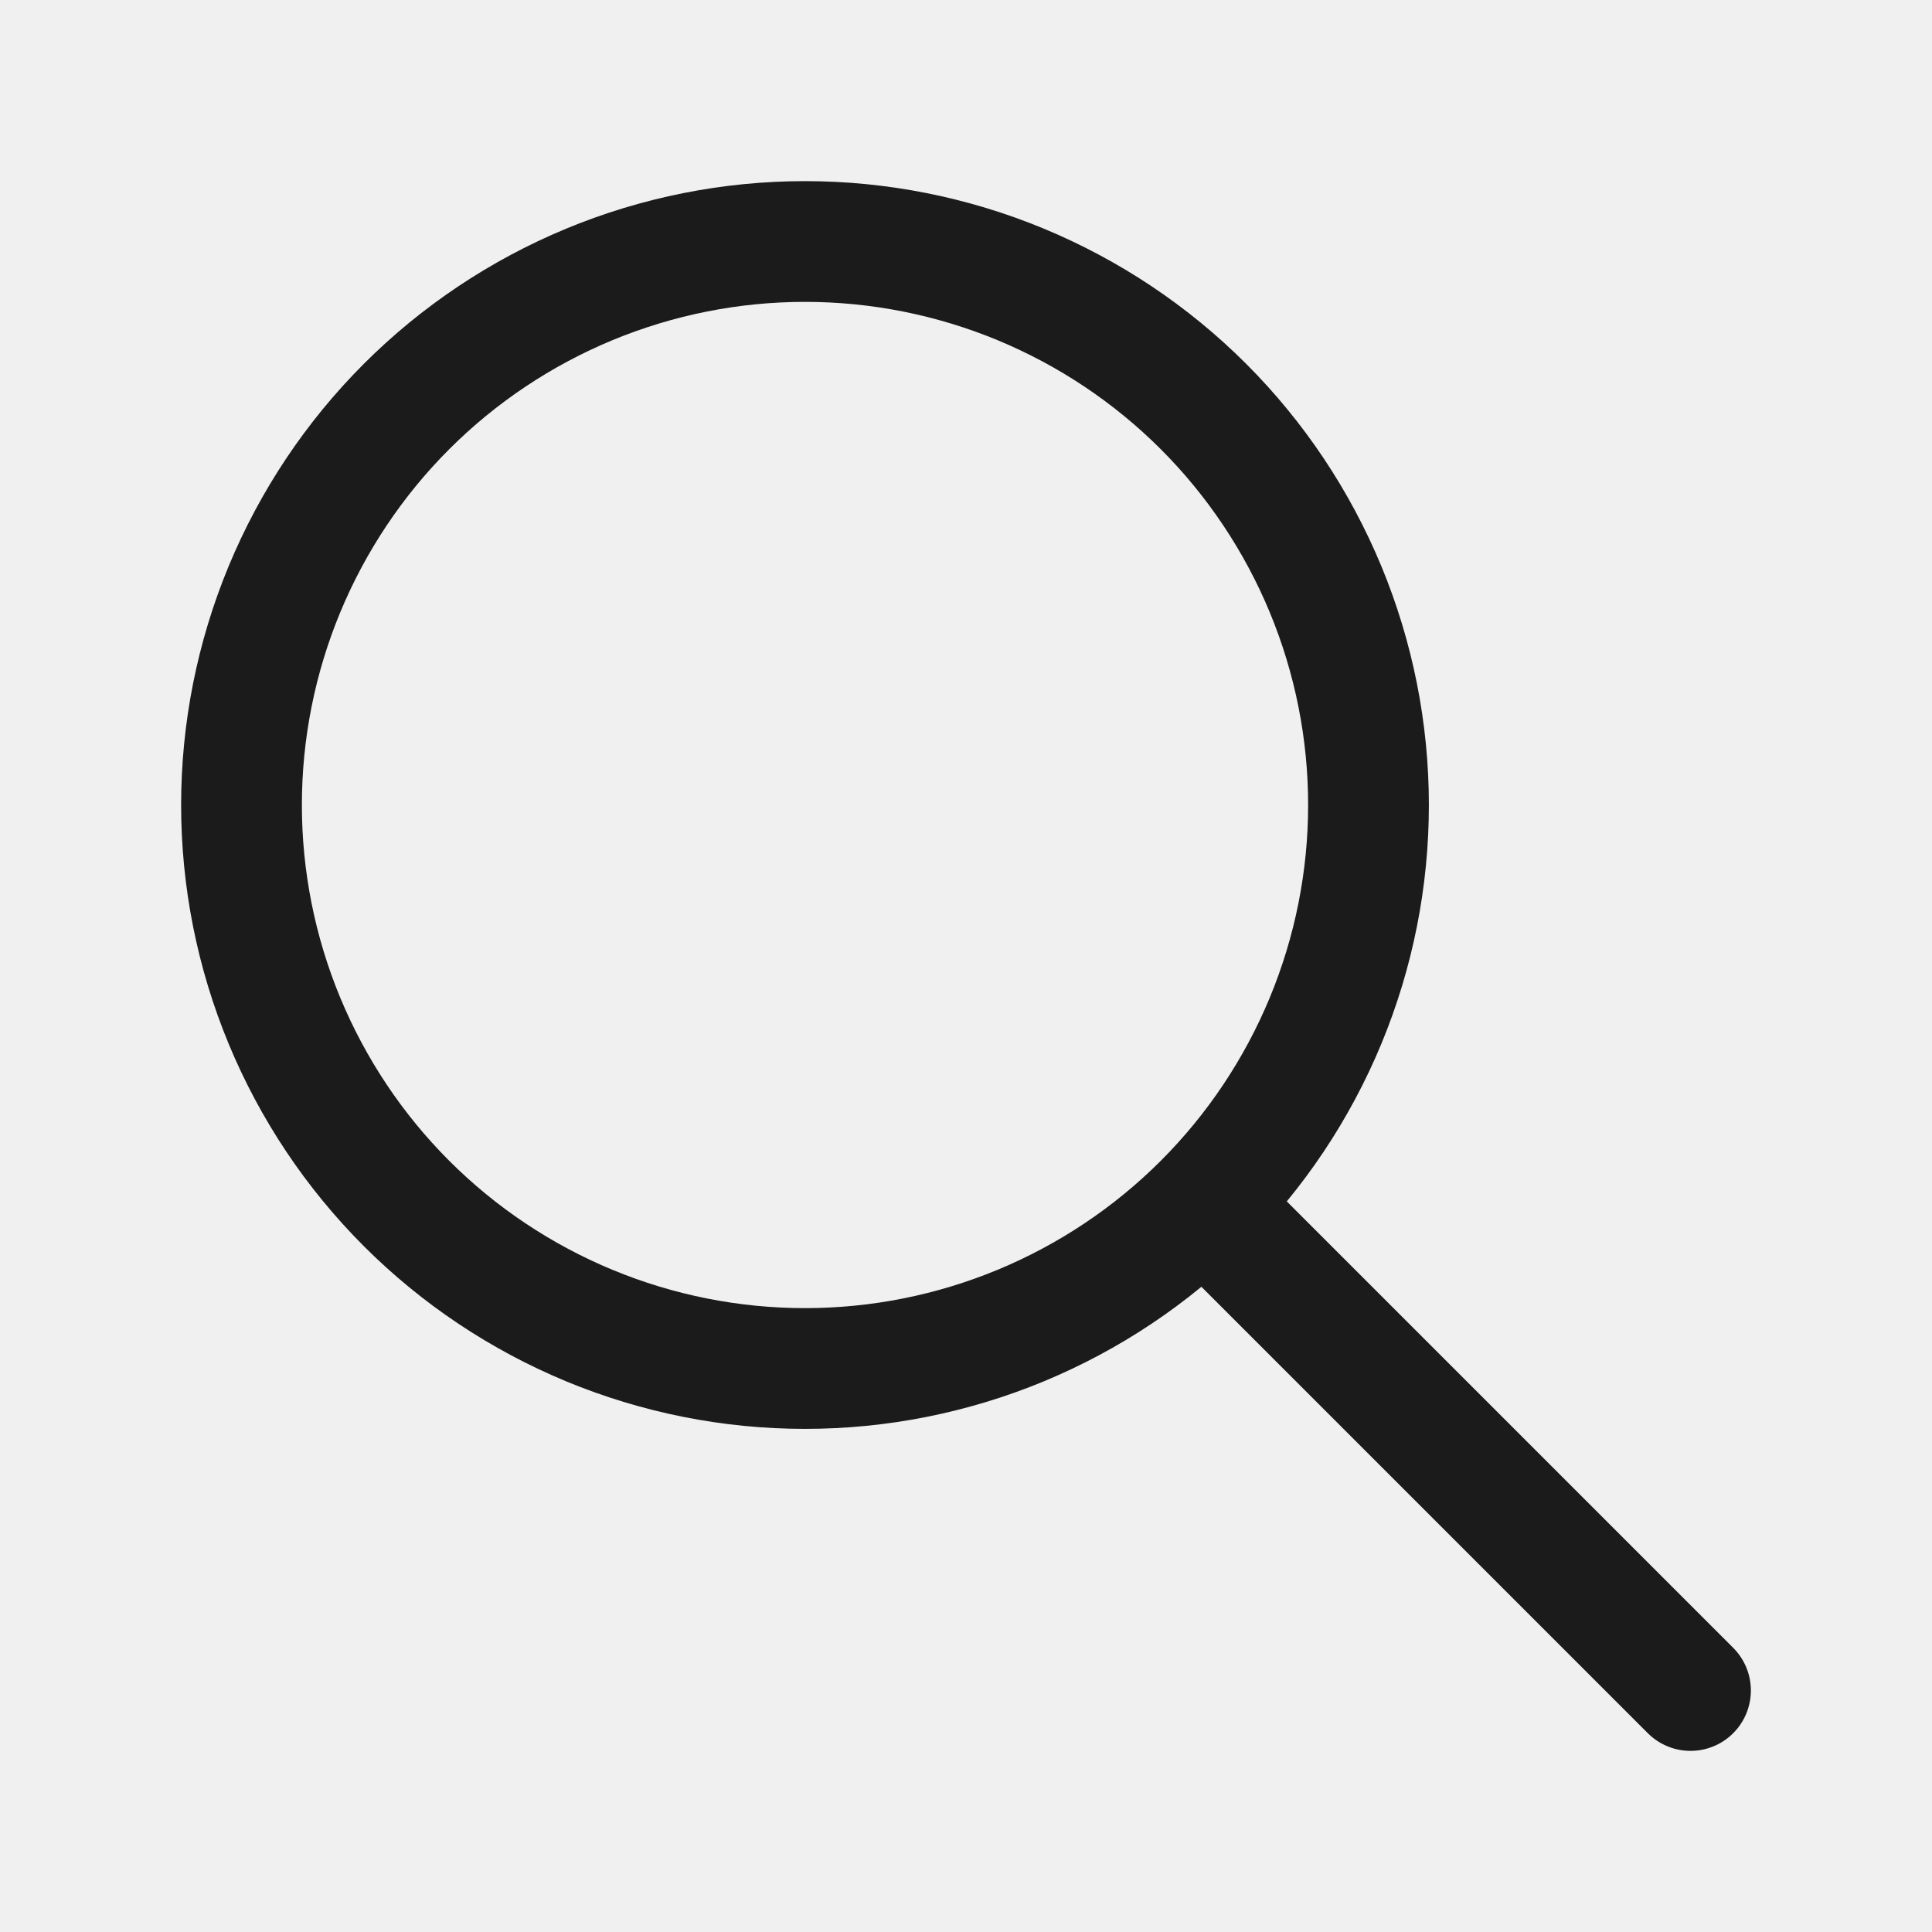
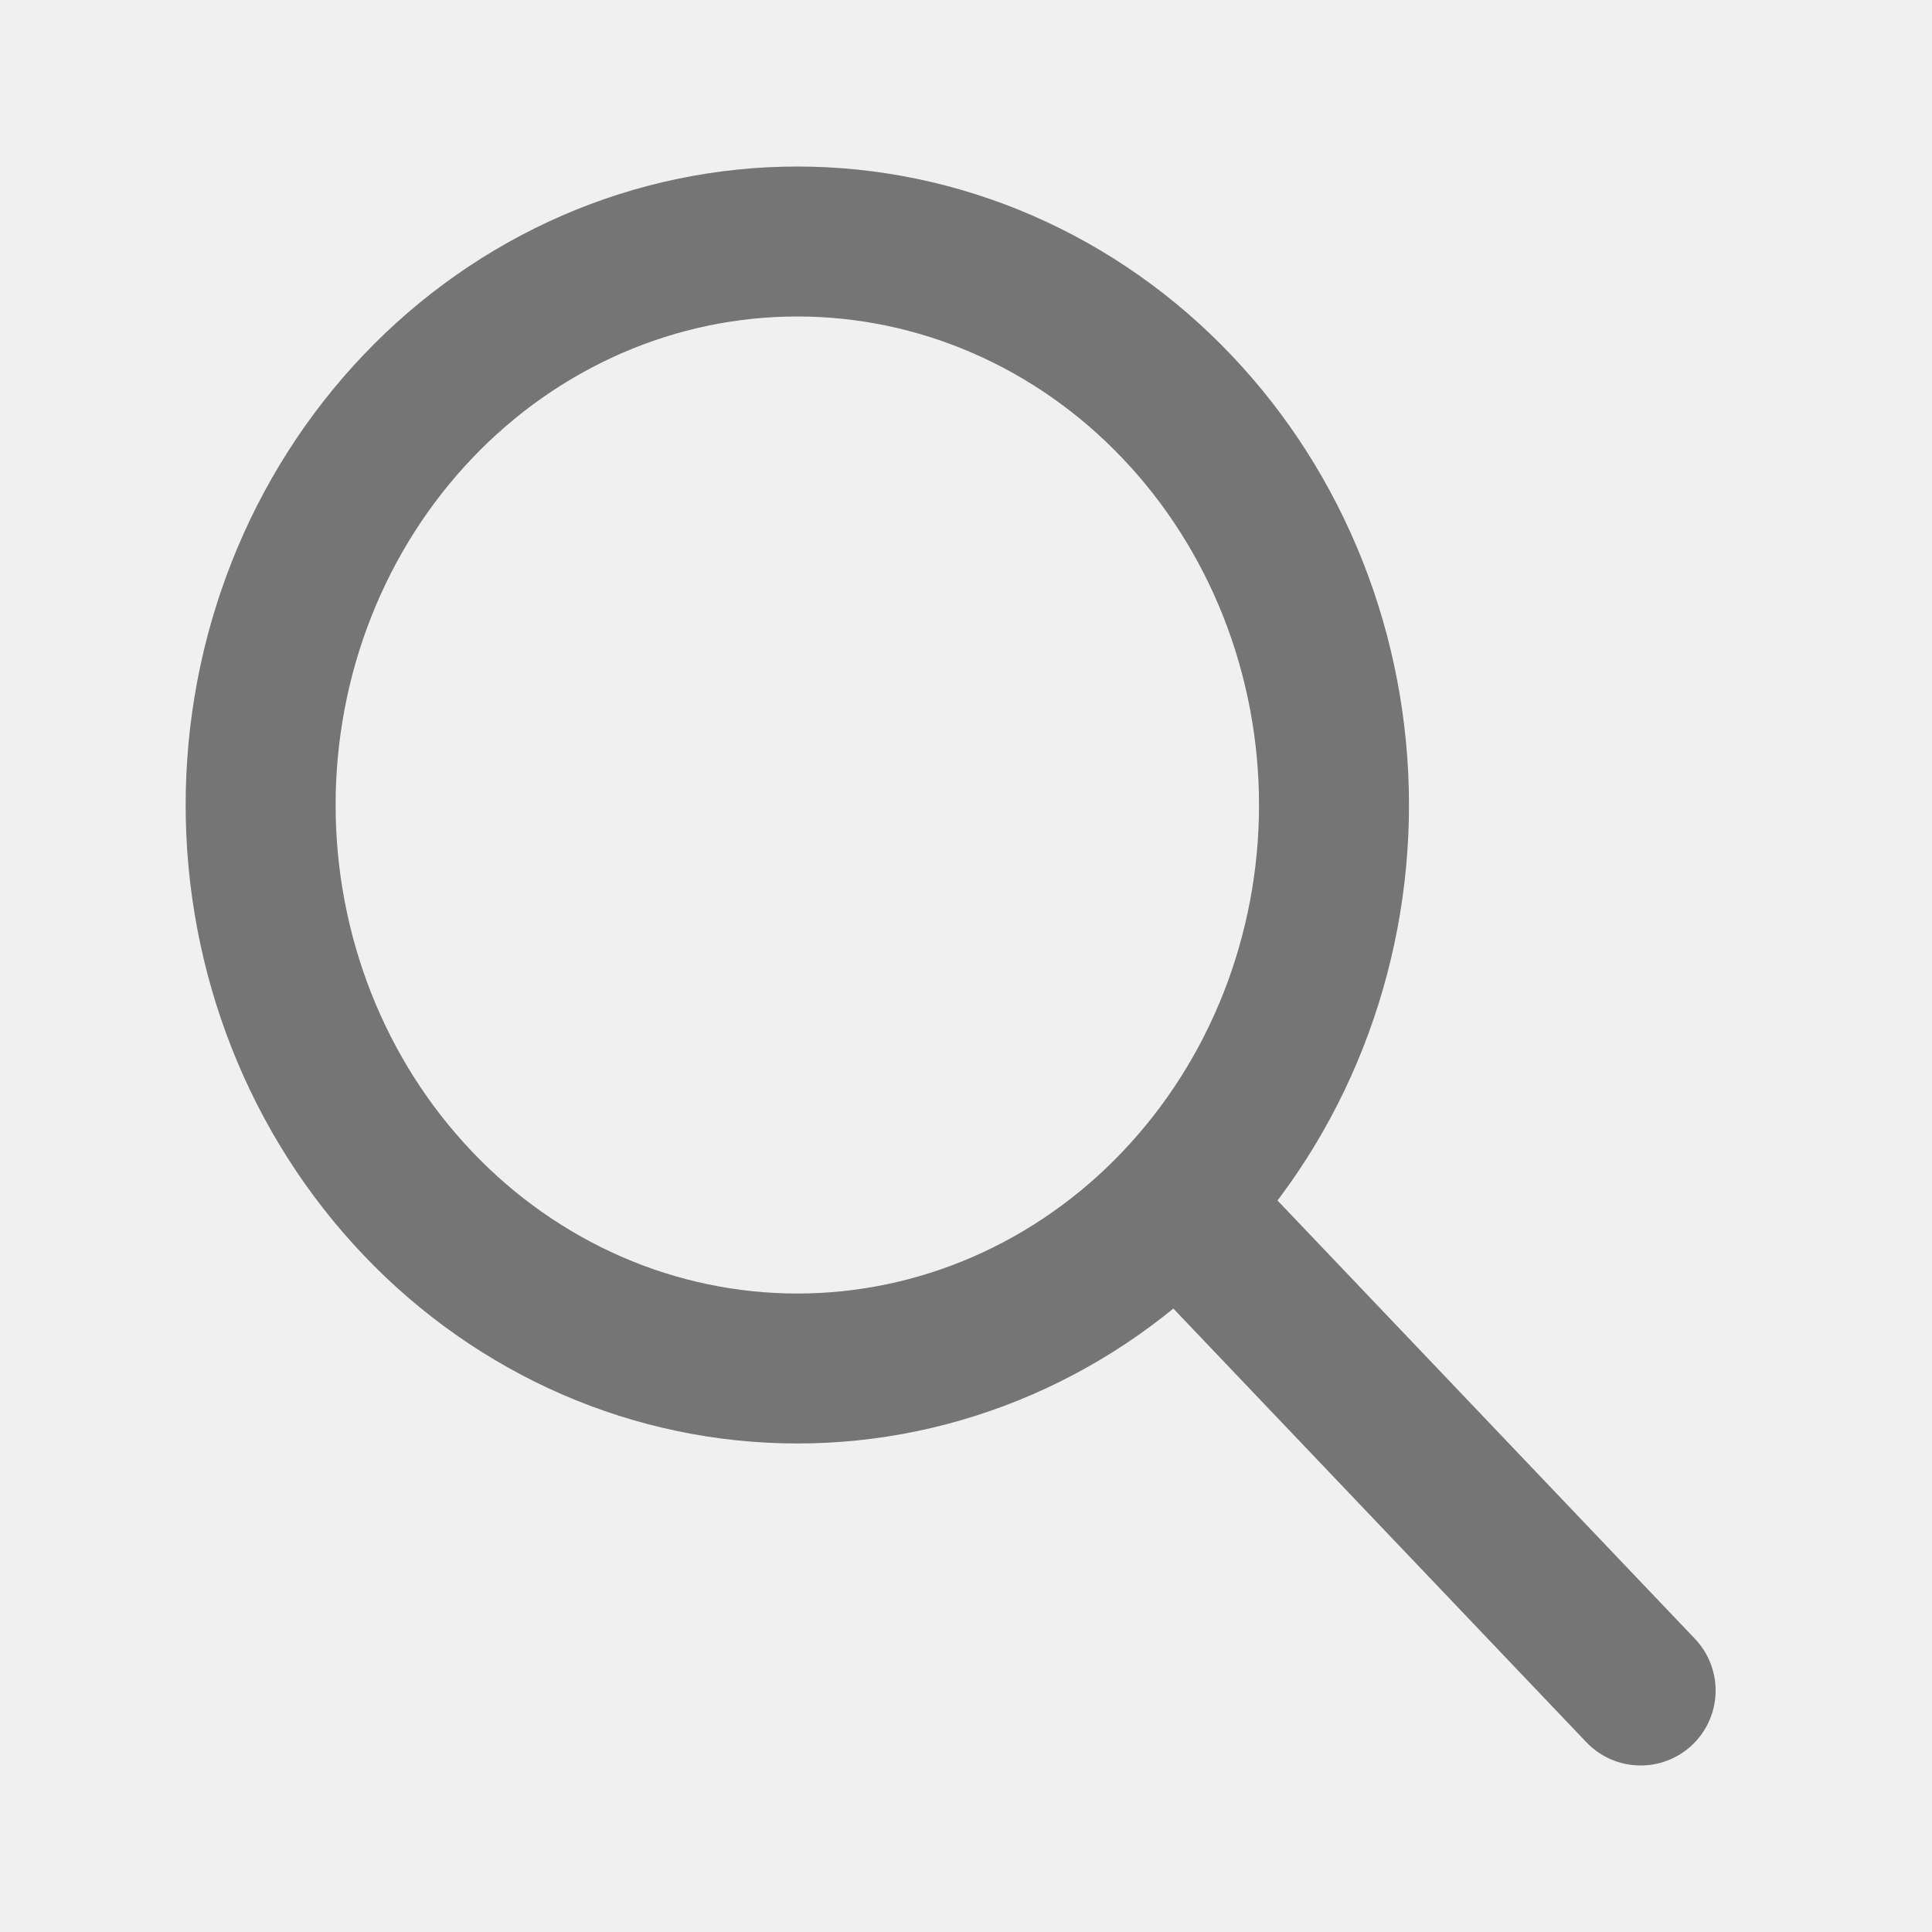
- <svg xmlns="http://www.w3.org/2000/svg" width="24" height="24" viewBox="0 0 24 24" fill="none">
-   <g clip-path="url(#clip0_590_652)">
-     <path d="M3 10C3 10.919 3.181 11.829 3.533 12.679C3.885 13.528 4.4 14.3 5.05 14.95C5.7 15.6 6.472 16.115 7.321 16.467C8.171 16.819 9.081 17 10 17C10.919 17 11.829 16.819 12.679 16.467C13.528 16.115 14.3 15.6 14.95 14.95C15.6 14.3 16.115 13.528 16.467 12.679C16.819 11.829 17 10.919 17 10C17 9.081 16.819 8.171 16.467 7.321C16.115 6.472 15.6 5.7 14.95 5.05C14.3 4.4 13.528 3.885 12.679 3.533C11.829 3.181 10.919 3 10 3C9.081 3 8.171 3.181 7.321 3.533C6.472 3.885 5.7 4.4 5.05 5.05C4.4 5.7 3.885 6.472 3.533 7.321C3.181 8.171 3 9.081 3 10Z" stroke="#1B1B1B" stroke-width="1.5" stroke-linecap="round" stroke-linejoin="round" />
-     <path d="M21 21L15 15" stroke="#1B1B1B" stroke-width="1.5" stroke-linecap="round" stroke-linejoin="round" />
+ <svg xmlns="http://www.w3.org/2000/svg" width="21" height="21" viewBox="0 0 21 21" fill="none">
+   <g clip-path="url(#clip0_2057_384)">
+     <path d="M2.833 8.75C2.833 9.554 2.984 10.351 3.277 11.094C3.57 11.837 4 12.512 4.542 13.081C5.083 13.65 5.727 14.101 6.434 14.409C7.142 14.717 7.901 14.875 8.667 14.875C9.433 14.875 10.191 14.717 10.899 14.409C11.607 14.101 12.25 13.65 12.791 13.081C13.333 12.512 13.763 11.837 14.056 11.094C14.349 10.351 14.5 9.554 14.5 8.75C14.5 7.946 14.349 7.149 14.056 6.406C13.763 5.663 13.333 4.988 12.791 4.419C12.25 3.85 11.607 3.399 10.899 3.091C10.191 2.783 9.433 2.625 8.667 2.625C7.901 2.625 7.142 2.783 6.434 3.091C5.727 3.399 5.083 3.85 4.542 4.419C4 4.988 3.57 5.663 3.277 6.406C2.984 7.149 2.833 7.946 2.833 8.75Z" stroke="#757575" stroke-width="1.63" stroke-linecap="round" stroke-linejoin="round" />
+     <path d="M17.833 18.375L12.833 13.125" stroke="#757575" stroke-width="1.63" stroke-linecap="round" stroke-linejoin="round" />
  </g>
  <defs>
-     <clipPath id="clip0_590_652">
-       <rect width="24" height="24" fill="white" />
+     <clipPath id="clip0_2057_384">
+       <rect width="20" height="21" fill="white" transform="translate(0.333252)" />
    </clipPath>
  </defs>
</svg>
